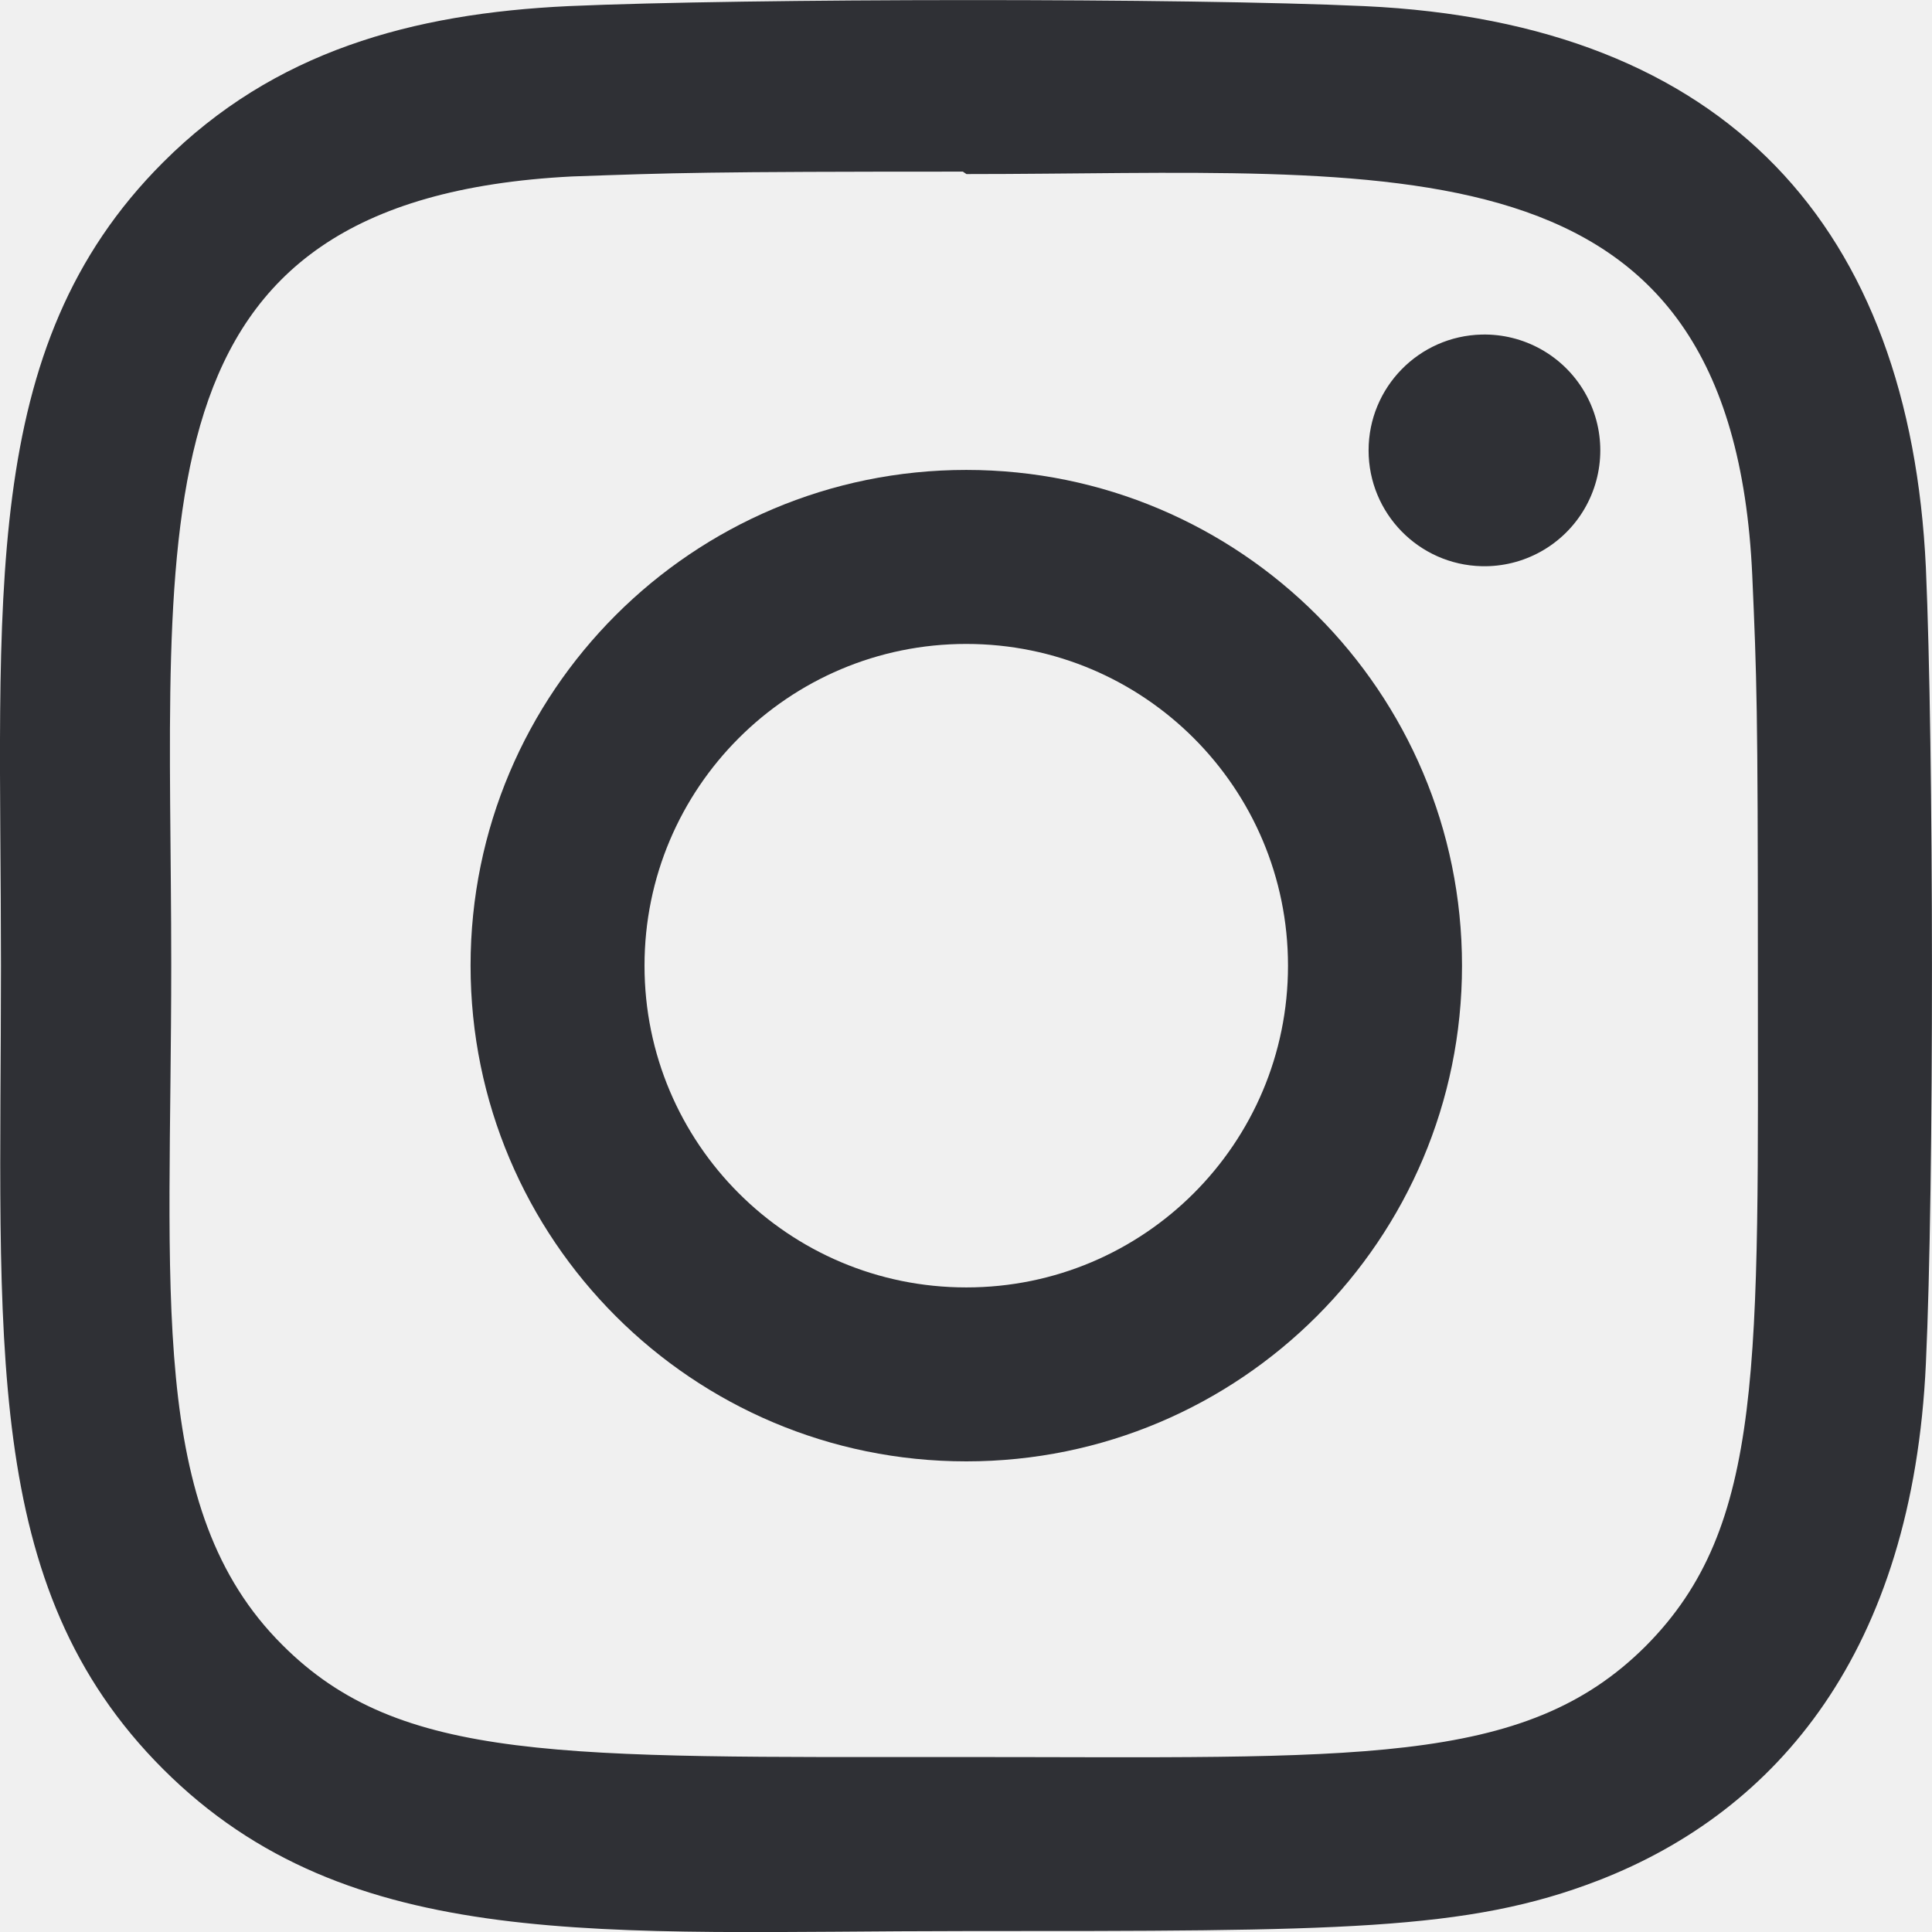
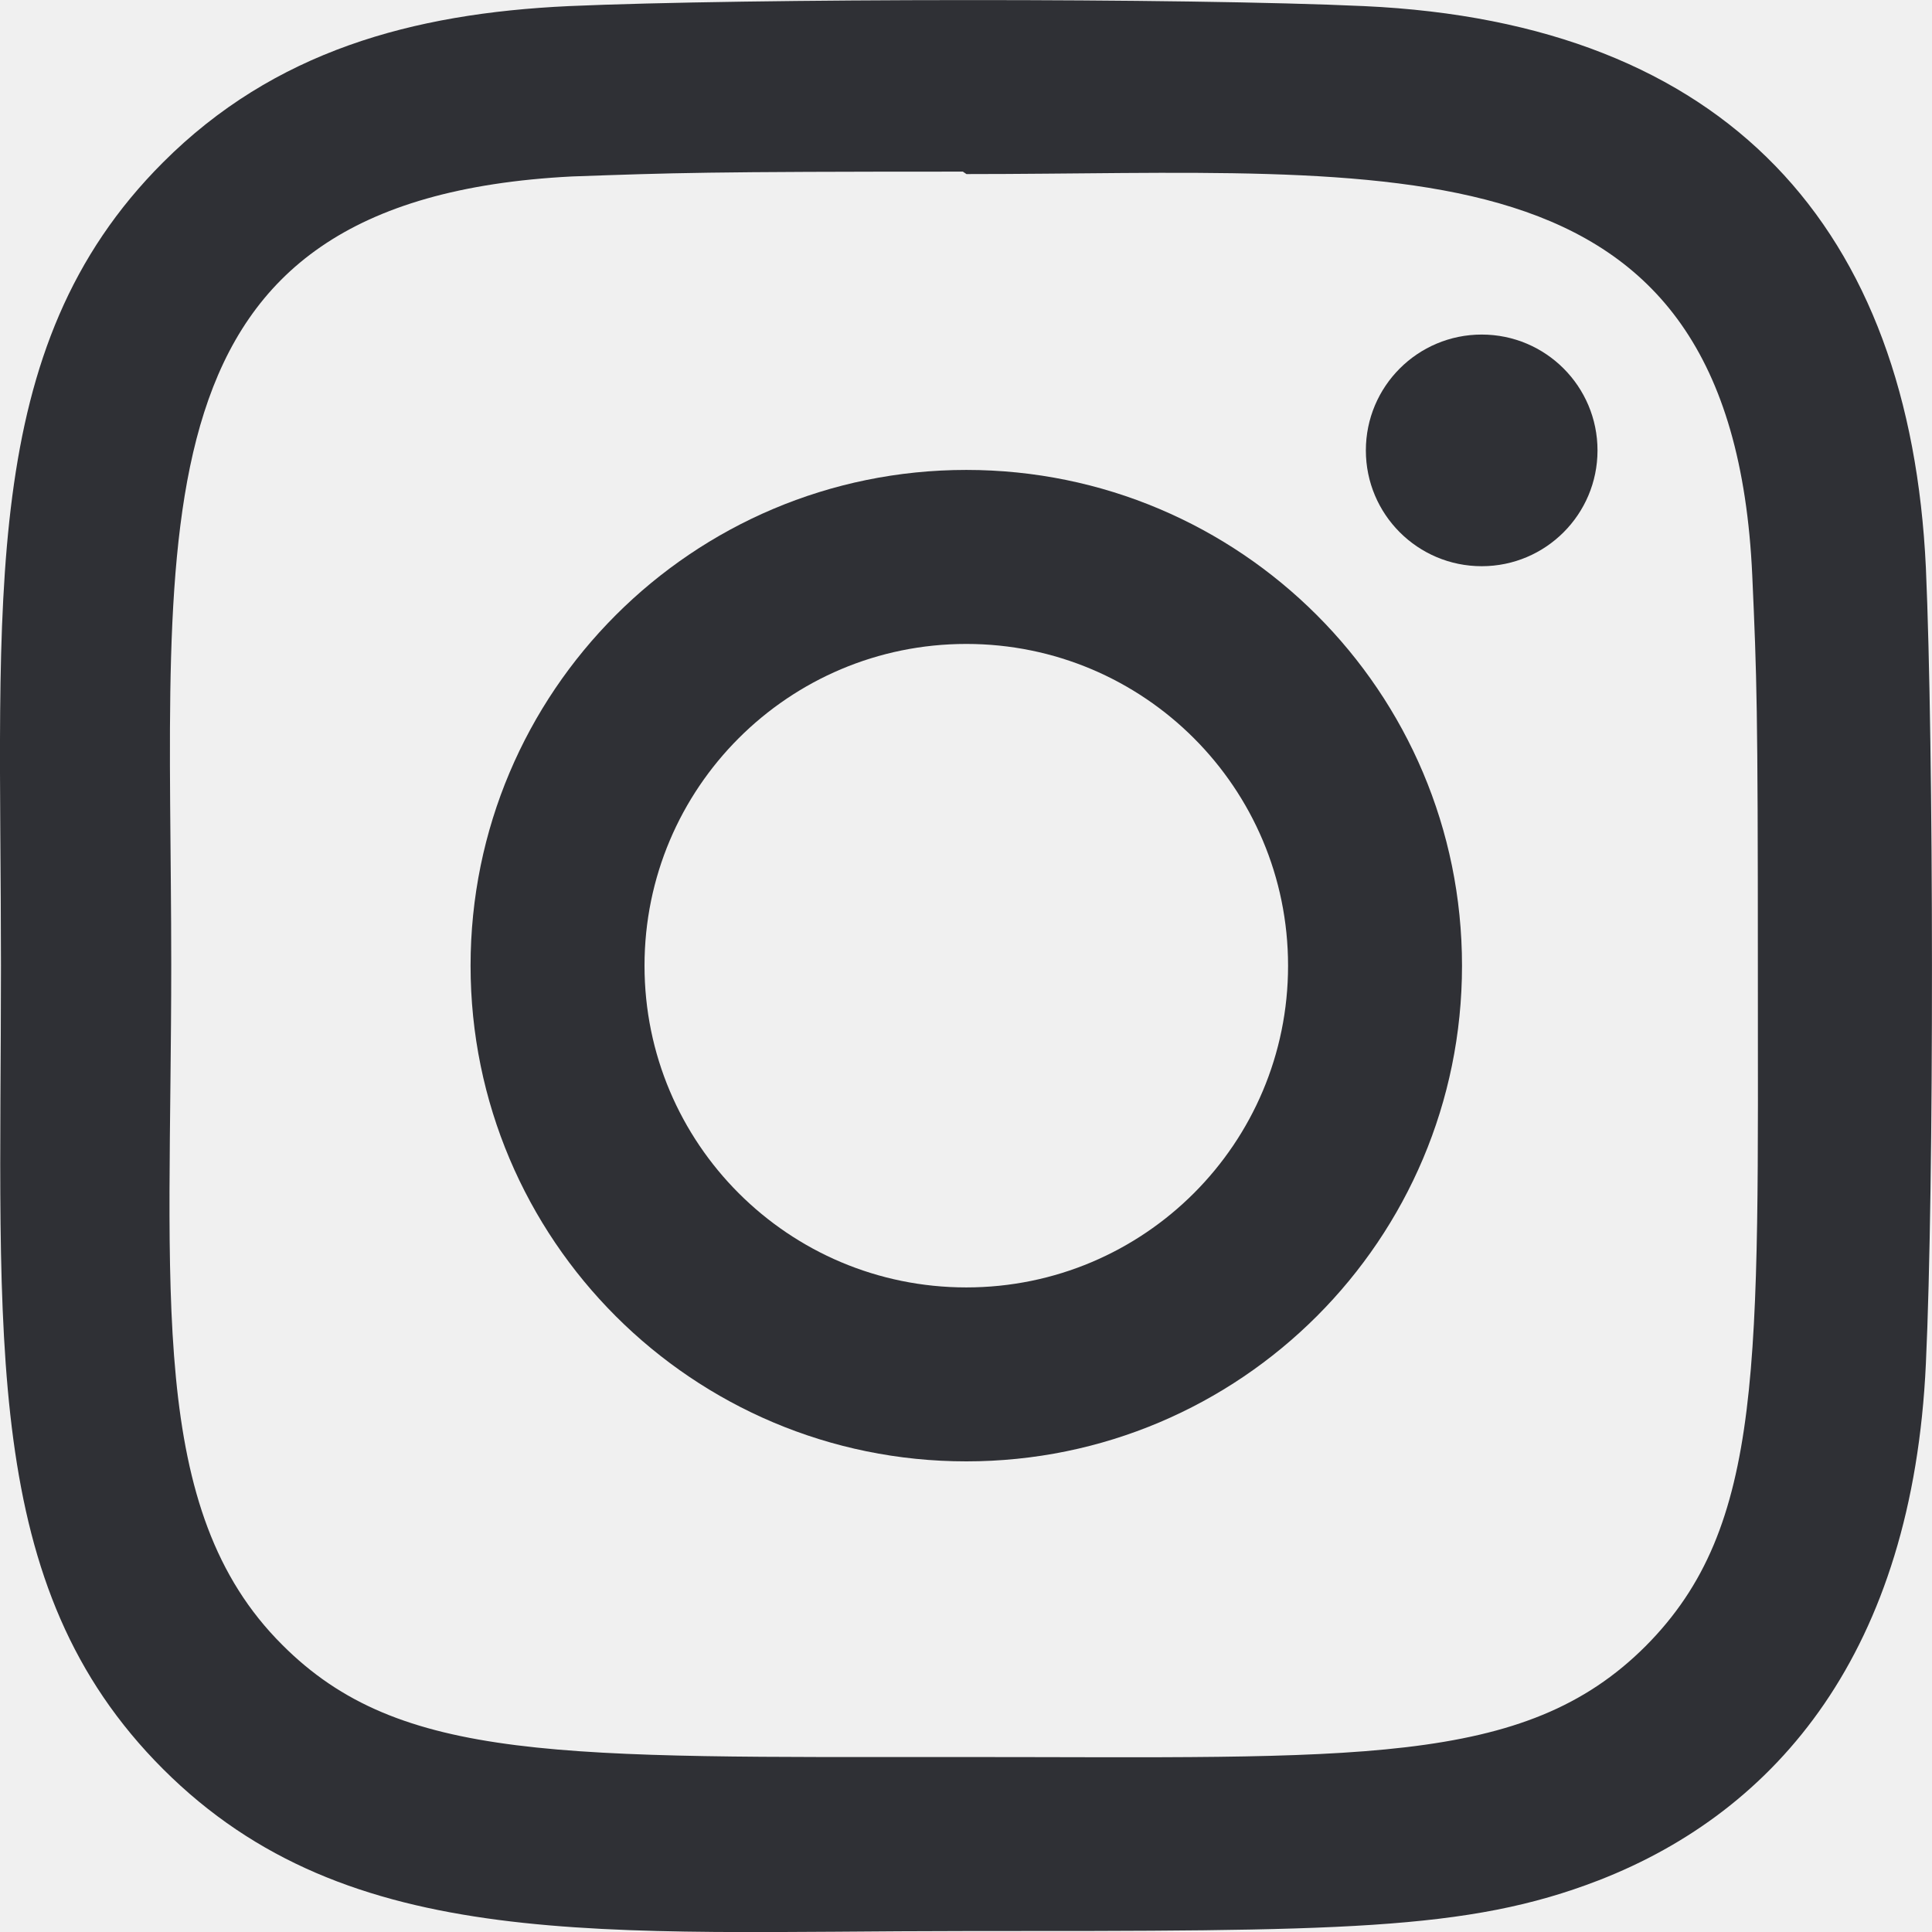
- <svg xmlns="http://www.w3.org/2000/svg" width="30" height="30" fill="none">
-   <g clip-path="url(#clip0)" fill="#2F3035">
-     <path d="M15.005 7.297a7.697 7.697 0 00-7.698 7.698 7.697 7.697 0 007.698 7.697 7.697 7.697 0 007.697-7.697 7.697 7.697 0 00-7.697-7.698zm0 12.694a4.995 4.995 0 01-4.997-4.996 4.995 4.995 0 014.997-4.996A4.995 4.995 0 0120 14.995a4.994 4.994 0 01-4.996 4.996z" />
-     <path d="M21.185.095c-2.76-.128-9.596-.122-12.359 0C6.4.21 4.257.795 2.531 2.522-.354 5.407.015 9.294.015 14.996c0 5.835-.325 9.632 2.516 12.473 2.896 2.895 6.84 2.516 12.474 2.516 5.78 0 7.775.004 9.818-.787 2.78-1.079 4.877-3.563 5.082-8.024.13-2.761.122-9.596 0-12.359-.248-5.266-3.074-8.46-8.72-8.72zm4.369 25.466c-1.892 1.89-4.515 1.722-10.585 1.722-6.25 0-8.757.092-10.585-1.741-2.107-2.097-1.725-5.463-1.725-10.567 0-6.906-.71-11.88 6.222-12.235 1.592-.056 2.061-.075 6.07-.075l.056.038c6.662 0 11.888-.698 12.202 6.232.07 1.582.087 2.057.087 6.06-.001 6.177.116 8.698-1.742 10.566z" />
-     <path d="M23.008 8.792a1.799 1.799 0 100-3.597 1.799 1.799 0 000 3.597z" />
+ <svg xmlns="http://www.w3.org/2000/svg" width="30" height="30" viewBox="0 0 30 30" fill="none">
+   <g clip-path="url(#clip0)">
+     <path d="M15.005 7.297C10.751 7.297 7.307 10.745 7.307 14.995C7.307 19.249 10.755 22.692 15.005 22.692C19.258 22.692 22.702 19.245 22.702 14.995C22.702 10.741 19.255 7.297 15.005 7.297ZM15.005 19.991C12.243 19.991 10.008 17.755 10.008 14.995C10.008 12.235 12.245 9.999 15.005 9.999C17.765 9.999 20.001 12.235 20.001 14.995C20.002 17.755 17.766 19.991 15.005 19.991Z" fill="#2F3035" />
+     <path d="M21.185 0.095C18.425 -0.033 11.588 -0.027 8.826 0.095C6.399 0.209 4.257 0.795 2.531 2.522C-0.354 5.407 0.015 9.294 0.015 14.995C0.015 20.831 -0.31 24.628 2.531 27.469C5.427 30.364 9.371 29.985 15.005 29.985C20.785 29.985 22.78 29.989 24.823 29.198C27.602 28.119 29.7 25.636 29.905 21.174C30.035 18.413 30.027 11.578 29.905 8.815C29.657 3.549 26.831 0.355 21.185 0.095ZM25.553 25.561C23.662 27.452 21.038 27.283 14.969 27.283C8.719 27.283 6.212 27.375 4.384 25.542C2.277 23.445 2.659 20.079 2.659 14.976C2.659 8.069 1.95 3.095 8.881 2.74C10.473 2.684 10.942 2.665 14.951 2.665L15.007 2.703C21.669 2.703 26.895 2.005 27.209 8.935C27.28 10.517 27.296 10.992 27.296 14.994C27.295 21.172 27.412 23.693 25.553 25.561Z" fill="#2F3035" />
+     <path d="M23.008 8.792C24.001 8.792 24.806 7.987 24.806 6.994C24.806 6 24.001 5.195 23.008 5.195C22.014 5.195 21.209 6 21.209 6.994C21.209 7.987 22.014 8.792 23.008 8.792Z" fill="#2F3035" />
  </g>
  <defs>
    <clipPath id="clip0">
-       <path fill="#fff" d="M0 0h30v30H0z" />
+       <rect width="30" height="30" fill="white" />
    </clipPath>
  </defs>
</svg>
